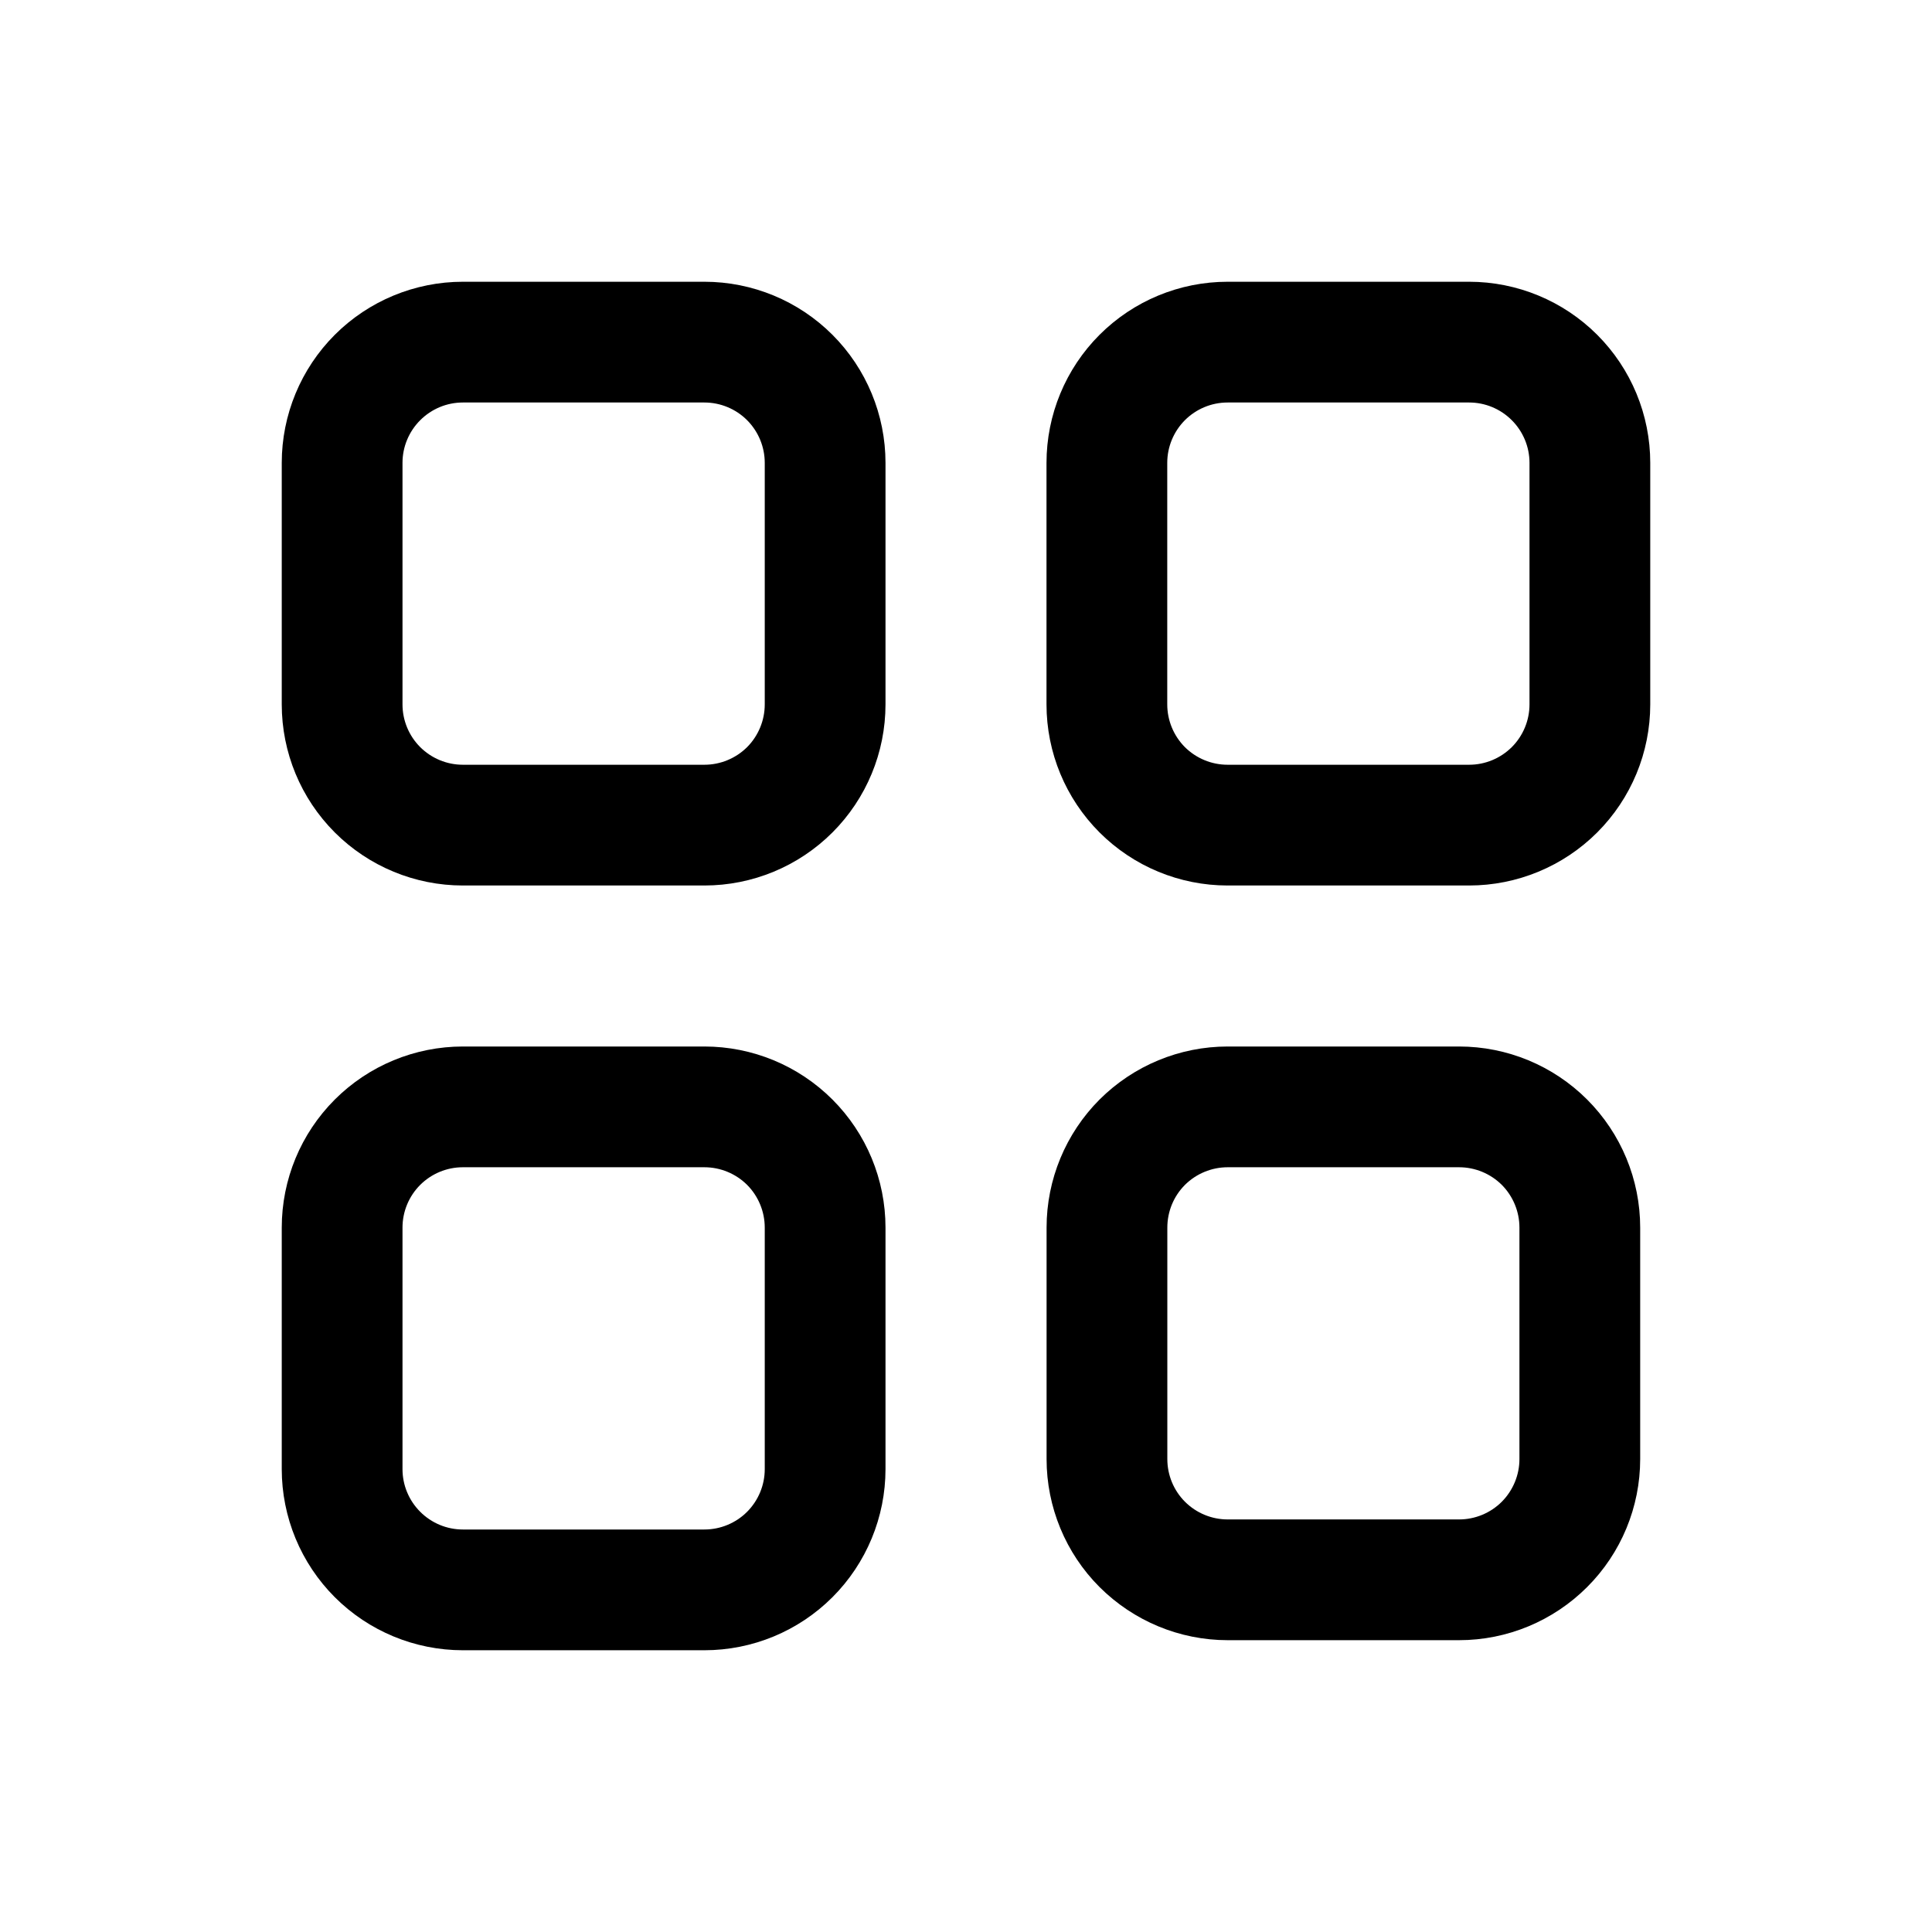
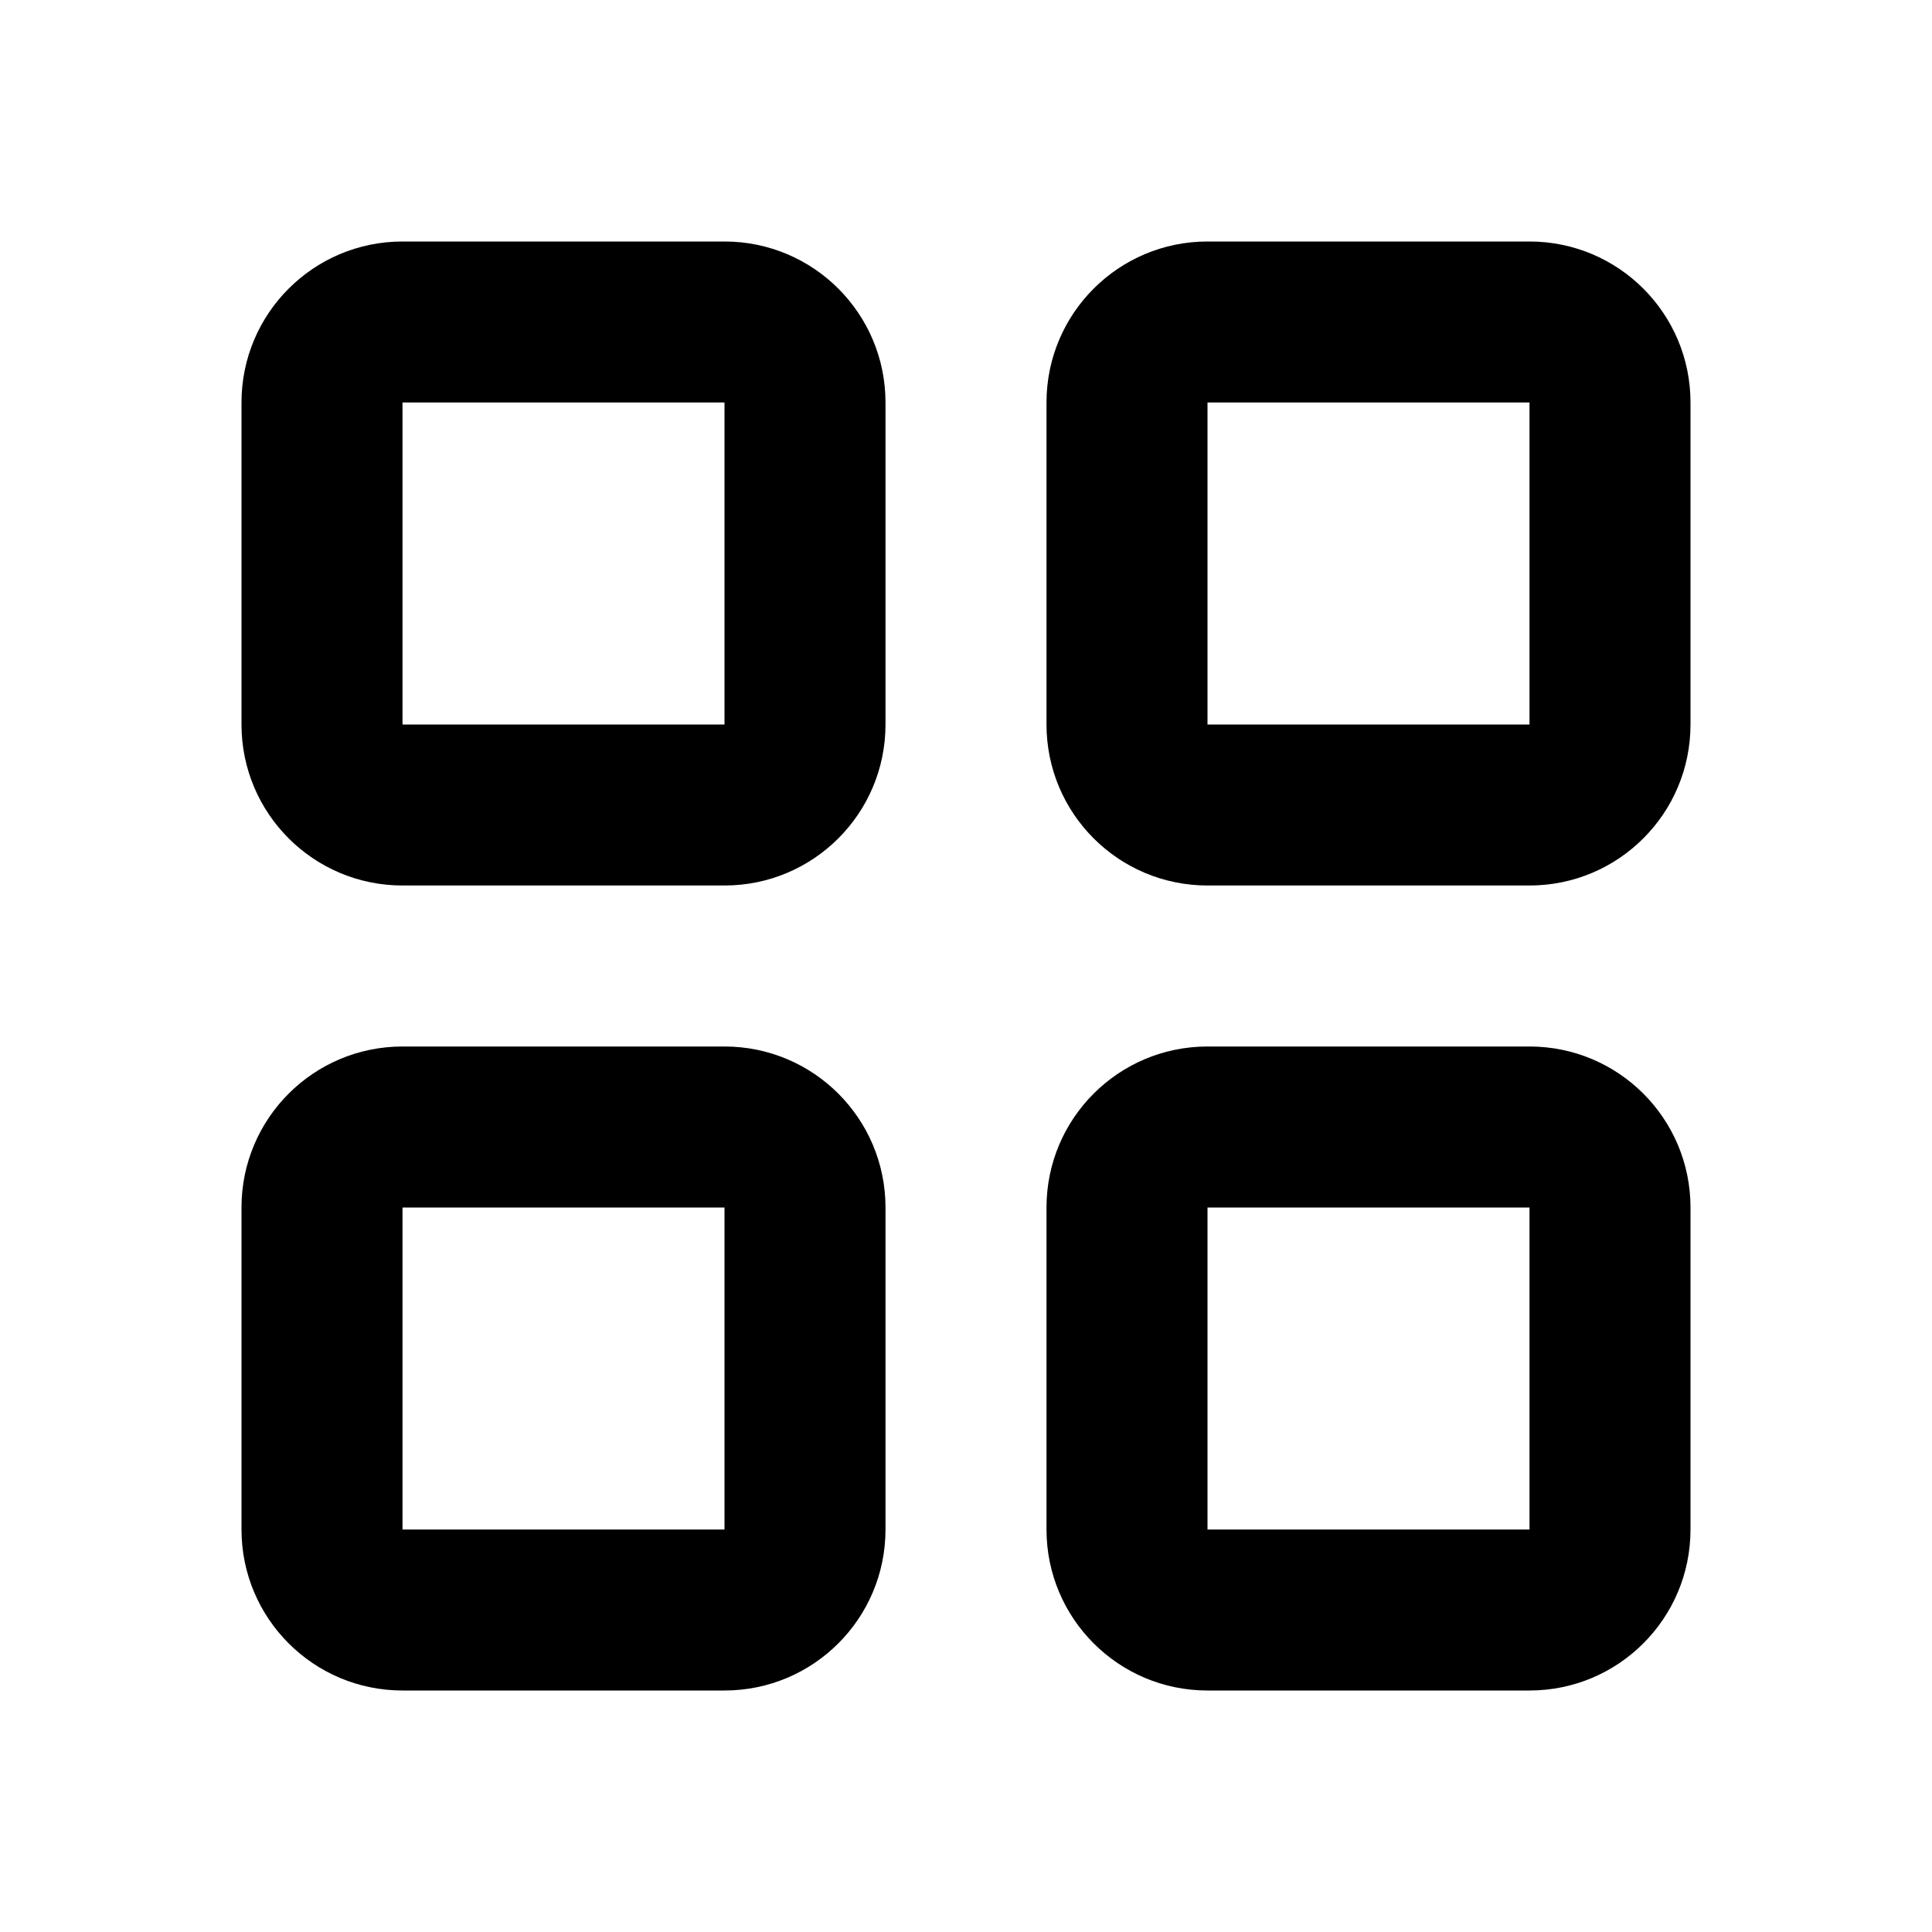
<svg xmlns="http://www.w3.org/2000/svg" width="24" height="24" viewBox="0 0 24 24" fill="none">
-   <path d="M8.75 5C8.949 5 9.14 5.079 9.281 5.22C9.421 5.361 9.5 5.551 9.5 5.75V8.75C9.5 8.949 9.421 9.14 9.281 9.281C9.14 9.421 8.949 9.5 8.75 9.5H5.75C5.551 9.5 5.361 9.421 5.22 9.281C5.079 9.14 5 8.949 5 8.75V5.75C5 5.551 5.079 5.361 5.22 5.22C5.361 5.079 5.551 5 5.75 5H8.75ZM8.75 3.5H5.75C5.154 3.5 4.581 3.737 4.159 4.159C3.737 4.581 3.5 5.154 3.5 5.75V8.75C3.5 9.347 3.737 9.919 4.159 10.341C4.581 10.763 5.154 11 5.75 11H8.75C9.347 11 9.919 10.763 10.341 10.341C10.763 9.919 11 9.347 11 8.75V5.75C11 5.154 10.763 4.581 10.341 4.159C9.919 3.737 9.347 3.5 8.75 3.5Z" fill="black" />
-   <path d="M18.25 5C18.449 5 18.639 5.079 18.78 5.22C18.921 5.361 19 5.551 19 5.75V8.75C19 8.949 18.921 9.14 18.78 9.281C18.639 9.421 18.449 9.5 18.25 9.5H15.25C15.051 9.5 14.86 9.421 14.719 9.281C14.579 9.14 14.5 8.949 14.5 8.75V5.75C14.5 5.551 14.579 5.361 14.719 5.22C14.86 5.079 15.051 5 15.25 5H18.25ZM18.25 3.5H15.25C14.653 3.5 14.081 3.737 13.659 4.159C13.237 4.581 13 5.154 13 5.75V8.75C13 9.347 13.237 9.919 13.659 10.341C14.081 10.763 14.653 11 15.25 11H18.25C18.846 11 19.419 10.763 19.841 10.341C20.263 9.919 20.5 9.347 20.5 8.75V5.75C20.5 5.154 20.263 4.581 19.841 4.159C19.419 3.737 18.846 3.5 18.25 3.5Z" fill="black" />
-   <path d="M8.75 14.5C8.949 14.5 9.14 14.579 9.281 14.719C9.421 14.86 9.5 15.051 9.5 15.25V18.25C9.5 18.449 9.421 18.639 9.281 18.78C9.14 18.921 8.949 19 8.75 19H5.75C5.551 19 5.361 18.921 5.22 18.78C5.079 18.639 5 18.449 5 18.25V15.25C5 15.051 5.079 14.86 5.22 14.719C5.361 14.579 5.551 14.5 5.75 14.5H8.75ZM8.75 13H5.75C5.154 13 4.581 13.237 4.159 13.659C3.737 14.081 3.5 14.653 3.5 15.25V18.25C3.5 18.846 3.737 19.419 4.159 19.841C4.581 20.263 5.154 20.5 5.75 20.5H8.75C9.347 20.5 9.919 20.263 10.341 19.841C10.763 19.419 11 18.846 11 18.25V15.25C11 14.653 10.763 14.081 10.341 13.659C9.919 13.237 9.347 13 8.75 13Z" fill="black" />
-   <path d="M18.125 14.5C18.324 14.5 18.515 14.579 18.656 14.719C18.796 14.86 18.875 15.051 18.875 15.25V18.125C18.875 18.323 18.796 18.514 18.656 18.655C18.515 18.796 18.324 18.875 18.125 18.875H15.251C15.052 18.875 14.861 18.796 14.72 18.655C14.579 18.514 14.501 18.323 14.501 18.125V15.25C14.501 15.051 14.579 14.86 14.72 14.719C14.861 14.579 15.052 14.5 15.251 14.5H18.125ZM18.125 13H15.251C14.654 13 14.082 13.237 13.659 13.659C13.238 14.081 13.001 14.653 13.001 15.25V18.125C13.001 18.721 13.238 19.294 13.659 19.715C14.082 20.137 14.654 20.375 15.251 20.375H18.125C18.722 20.375 19.294 20.137 19.716 19.715C20.138 19.294 20.375 18.721 20.375 18.125V15.25C20.375 14.653 20.138 14.081 19.716 13.659C19.294 13.237 18.722 13 18.125 13Z" fill="black" />
+   <path d="M9 5V9H5V5H9ZM5 3C3.895 3 3 3.895 3 5V9C3 10.105 3.895 11 5 11H9C10.105 11 11 10.105 11 9V5C11 3.895 10.105 3 9 3H5Z" fill="black" />
+   <path d="M9 15V19H5V15H9ZM5 13C3.895 13 3 13.895 3 15V19C3 20.105 3.895 21 5 21H9C10.105 21 11 20.105 11 19V15C11 13.895 10.105 13 9 13H5Z" fill="black" />
+   <path d="M19 5V9H15V5H19ZM15 3C13.895 3 13 3.895 13 5V9C13 10.105 13.895 11 15 11H19C20.105 11 21 10.105 21 9V5C21 3.895 20.105 3 19 3H15Z" fill="black" />
+   <path d="M19 15V19H15V15H19ZM15 13C13.895 13 13 13.895 13 15V19C13 20.105 13.895 21 15 21H19C20.105 21 21 20.105 21 19V15C21 13.895 20.105 13 19 13H15Z" fill="black" />
</svg>
